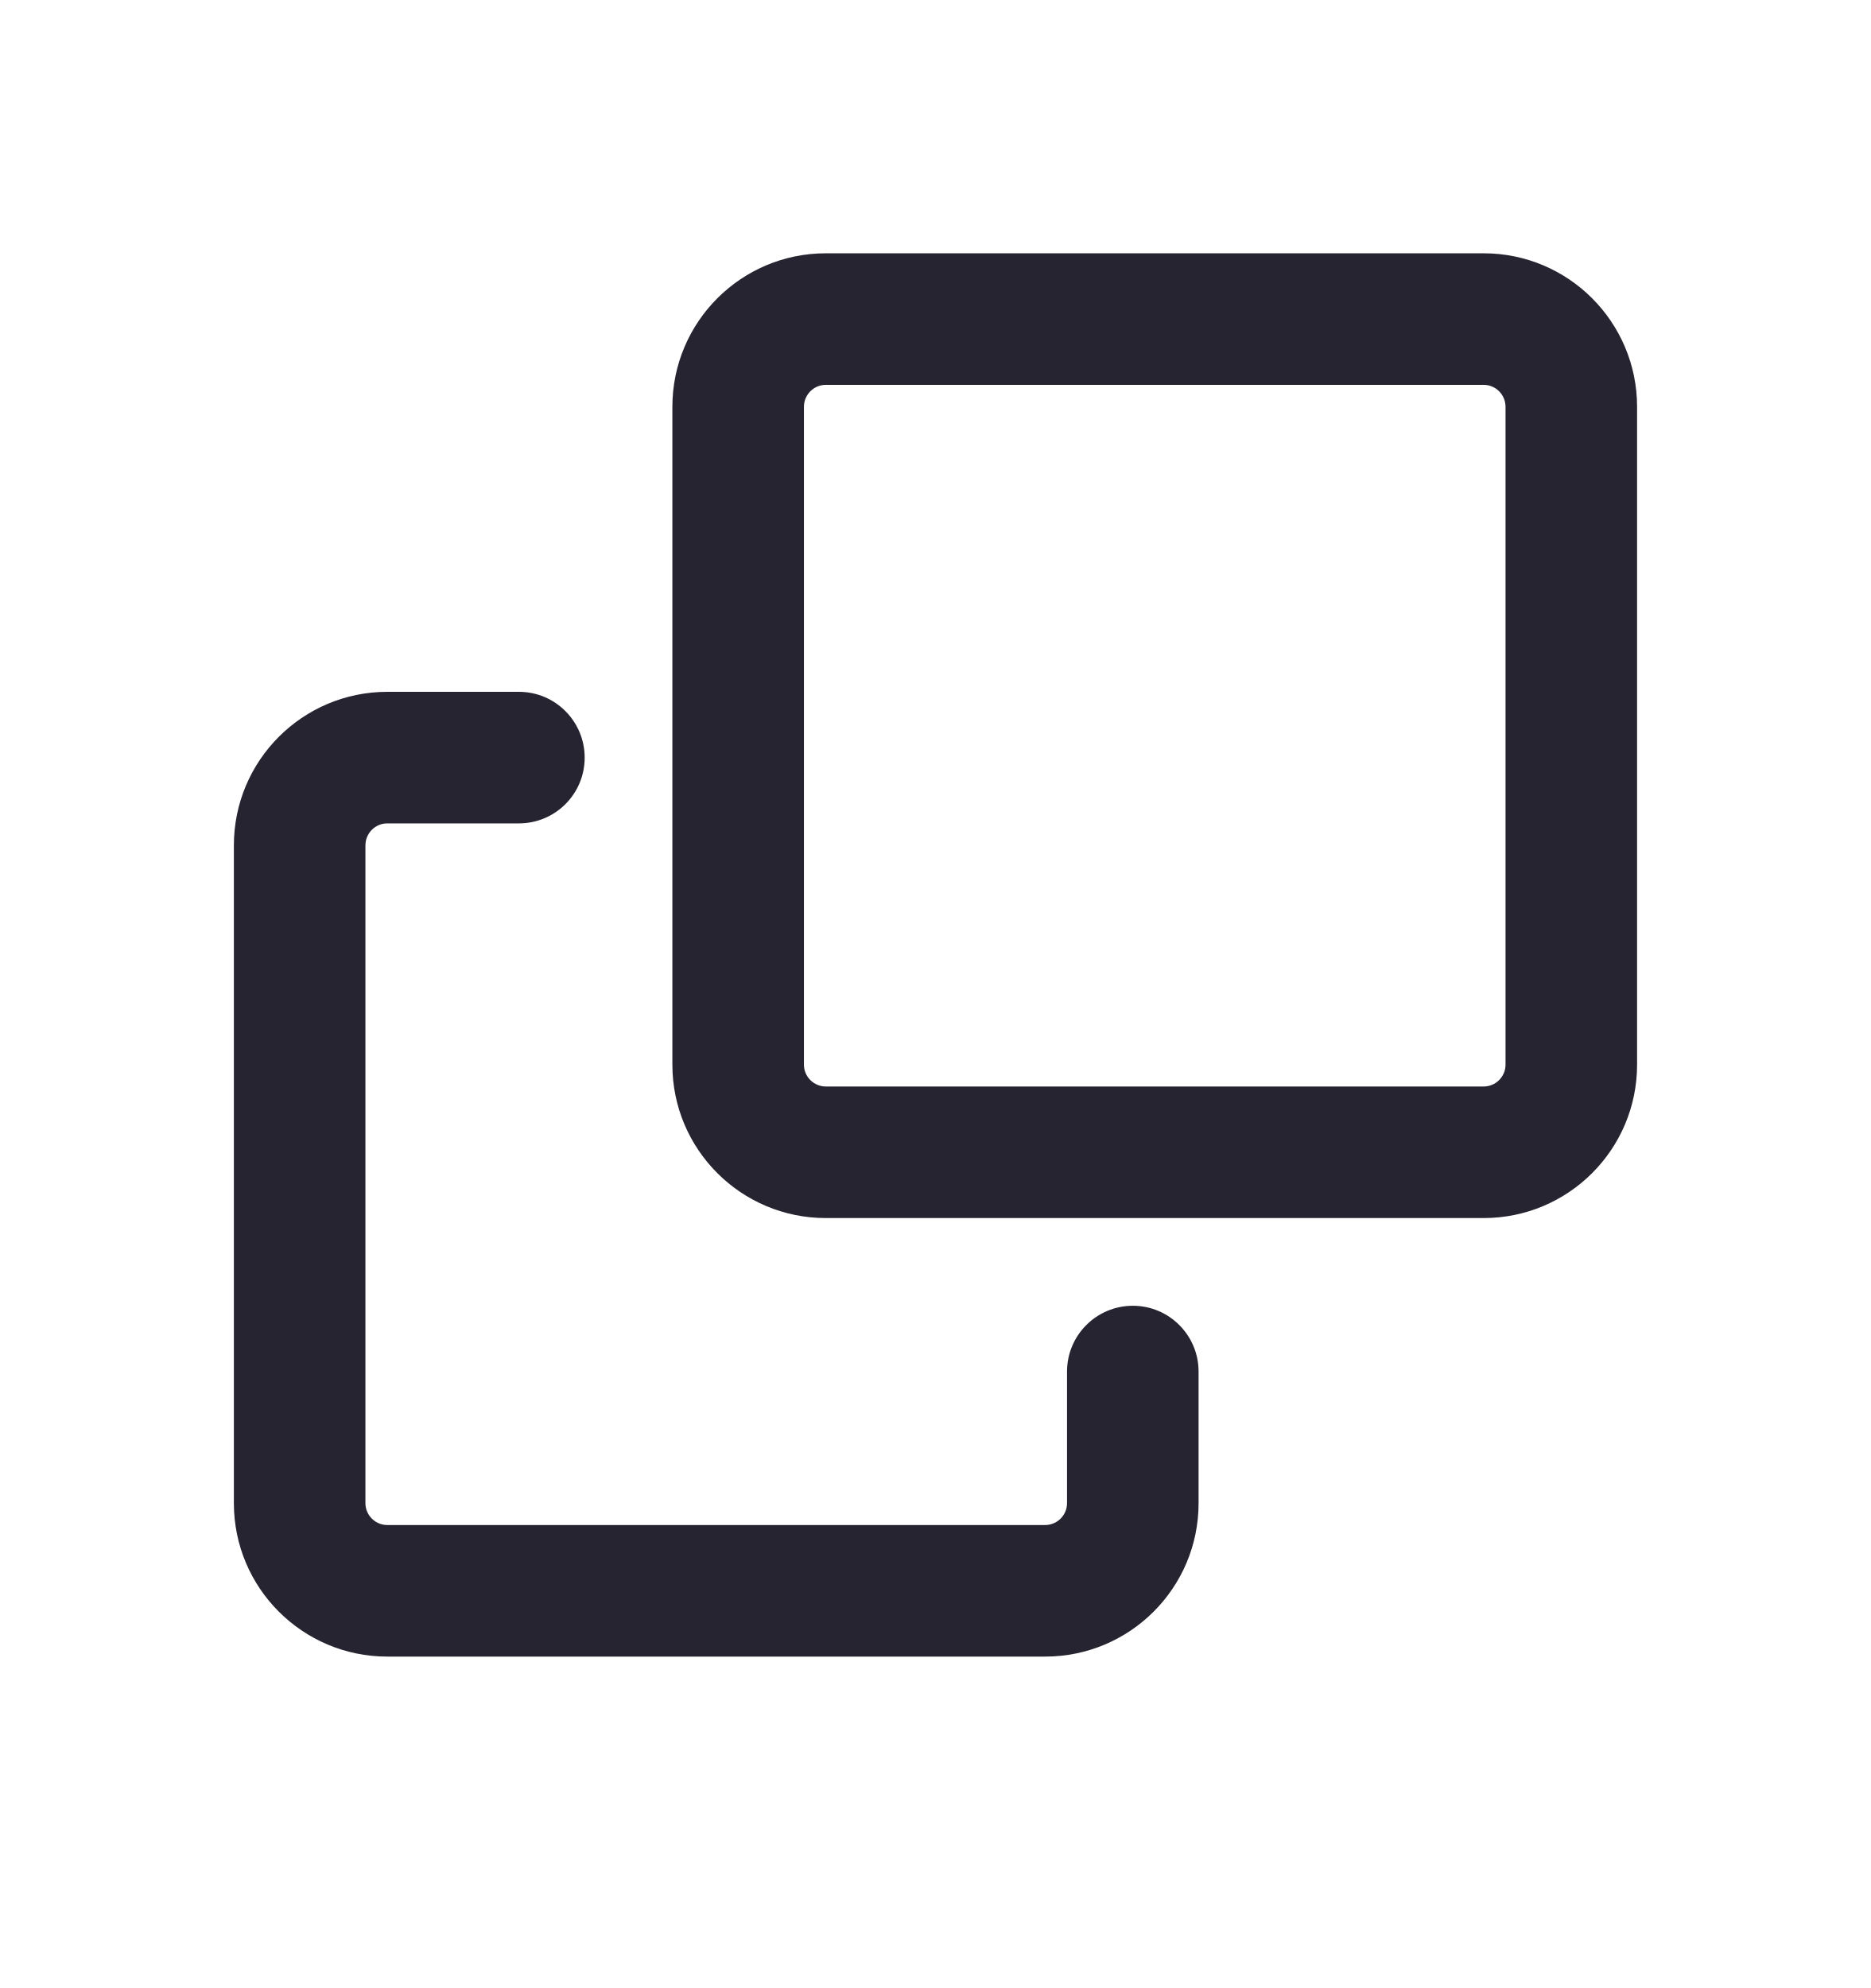
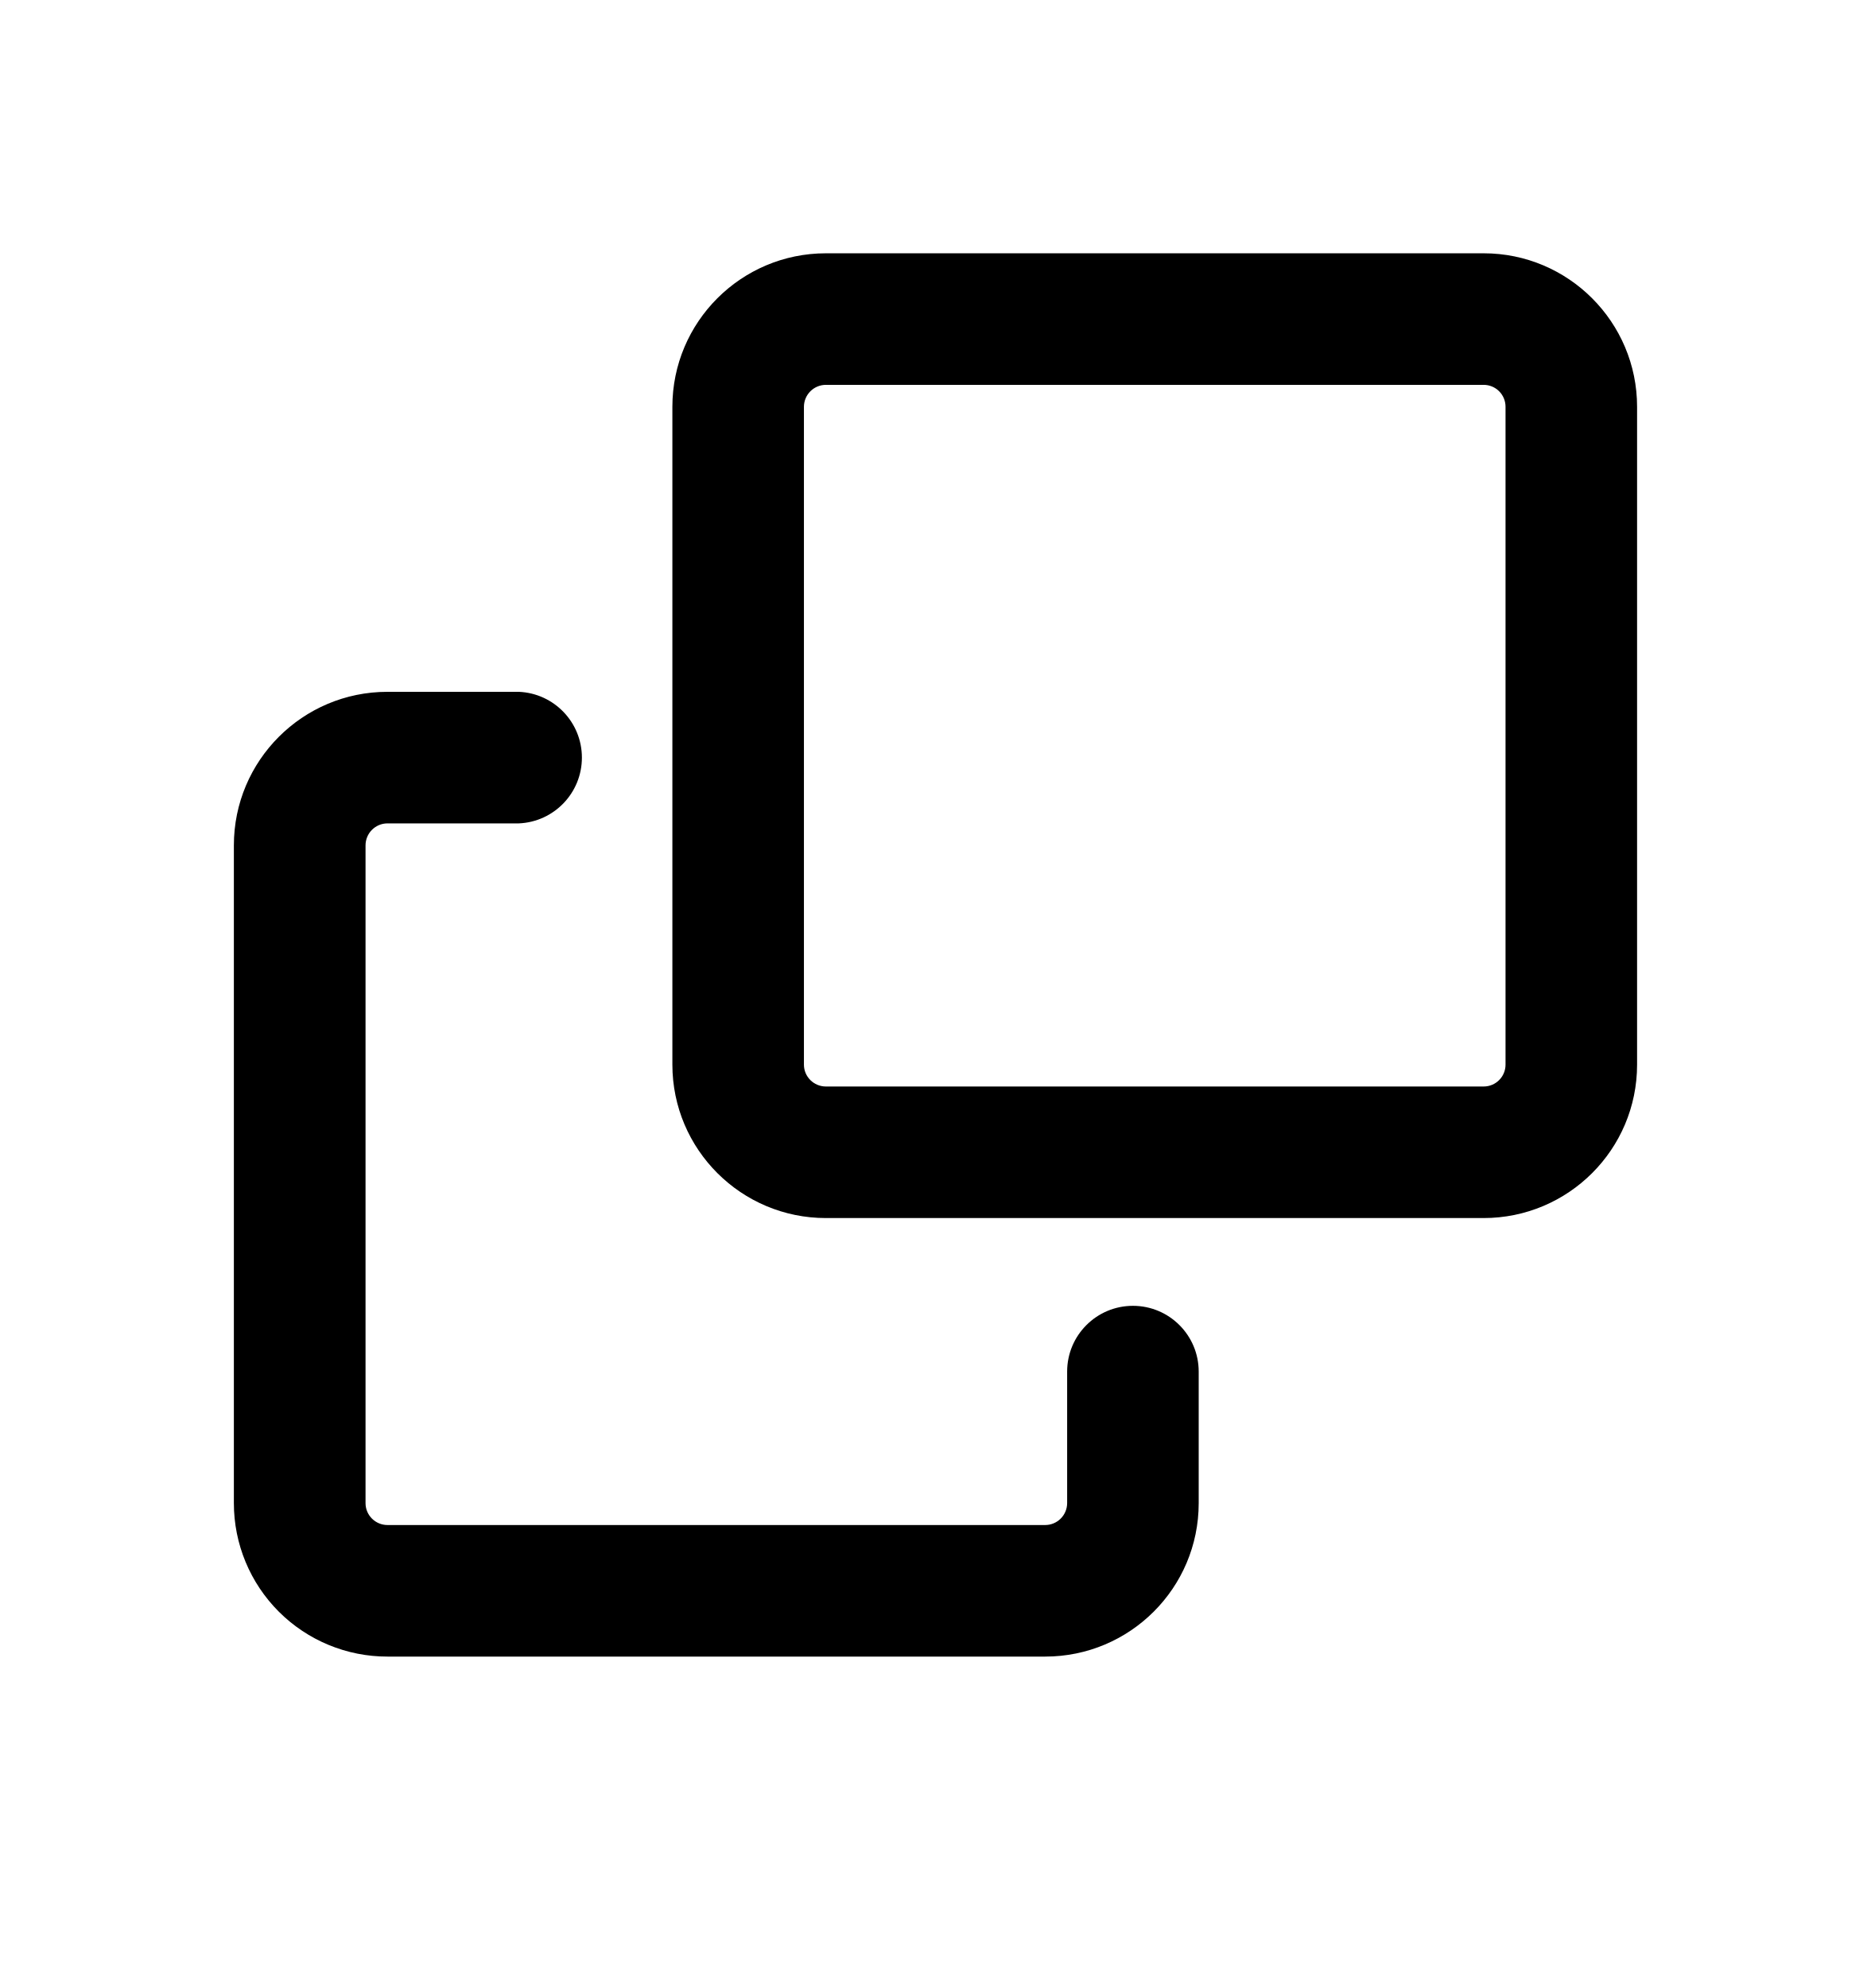
- <svg xmlns="http://www.w3.org/2000/svg" width="16" height="17" viewBox="0 0 16 17" fill="none">
-   <path fill-rule="evenodd" clip-rule="evenodd" d="M2 7.229C2 6.504 2.588 5.916 3.312 5.916H4.438C4.748 5.916 5 6.168 5 6.479C5 6.79 4.748 7.041 4.438 7.041H3.312C3.209 7.041 3.125 7.125 3.125 7.229V12.854C3.125 12.957 3.209 13.041 3.312 13.041H8.938C9.041 13.041 9.125 12.957 9.125 12.854V11.729C9.125 11.418 9.377 11.166 9.688 11.166C9.998 11.166 10.25 11.418 10.25 11.729V12.854C10.25 13.579 9.662 14.166 8.938 14.166H3.312C2.588 14.166 2 13.579 2 12.854V7.229Z" fill="#272431" />
-   <path fill-rule="evenodd" clip-rule="evenodd" d="M5.75 3.479C5.75 2.754 6.338 2.166 7.062 2.166H12.688C13.412 2.166 14 2.754 14 3.479V9.104C14 9.829 13.412 10.416 12.688 10.416H7.062C6.338 10.416 5.75 9.829 5.75 9.104V3.479ZM7.062 3.291C6.959 3.291 6.875 3.375 6.875 3.479V9.104C6.875 9.207 6.959 9.291 7.062 9.291H12.688C12.791 9.291 12.875 9.207 12.875 9.104V3.479C12.875 3.375 12.791 3.291 12.688 3.291H7.062Z" fill="#272431" />
+ <svg xmlns="http://www.w3.org/2000/svg" width="16" height="17" viewBox="0 0 16 17">
+   <path fill-rule="evenodd" d="M2 7.229c0-.725.588-1.313 1.313-1.313h1.124a.563.563 0 010 1.125H3.313a.188.188 0 00-.187.188v5.625c0 .103.084.187.188.187h5.624a.188.188 0 00.188-.187v-1.125a.562.562 0 111.125 0v1.125c0 .725-.588 1.312-1.313 1.312H3.314A1.312 1.312 0 012 12.854V7.229z" />
+   <path fill-rule="evenodd" d="M5.75 3.479c0-.725.588-1.313 1.313-1.313h5.625c.724 0 1.312.588 1.312 1.313v5.625c0 .725-.588 1.312-1.313 1.312H7.064A1.313 1.313 0 015.75 9.104V3.479zm1.313-.188a.188.188 0 00-.188.188v5.625c0 .103.084.187.188.187h5.625a.187.187 0 00.187-.187V3.479a.187.187 0 00-.188-.188H7.064z" />
</svg>
